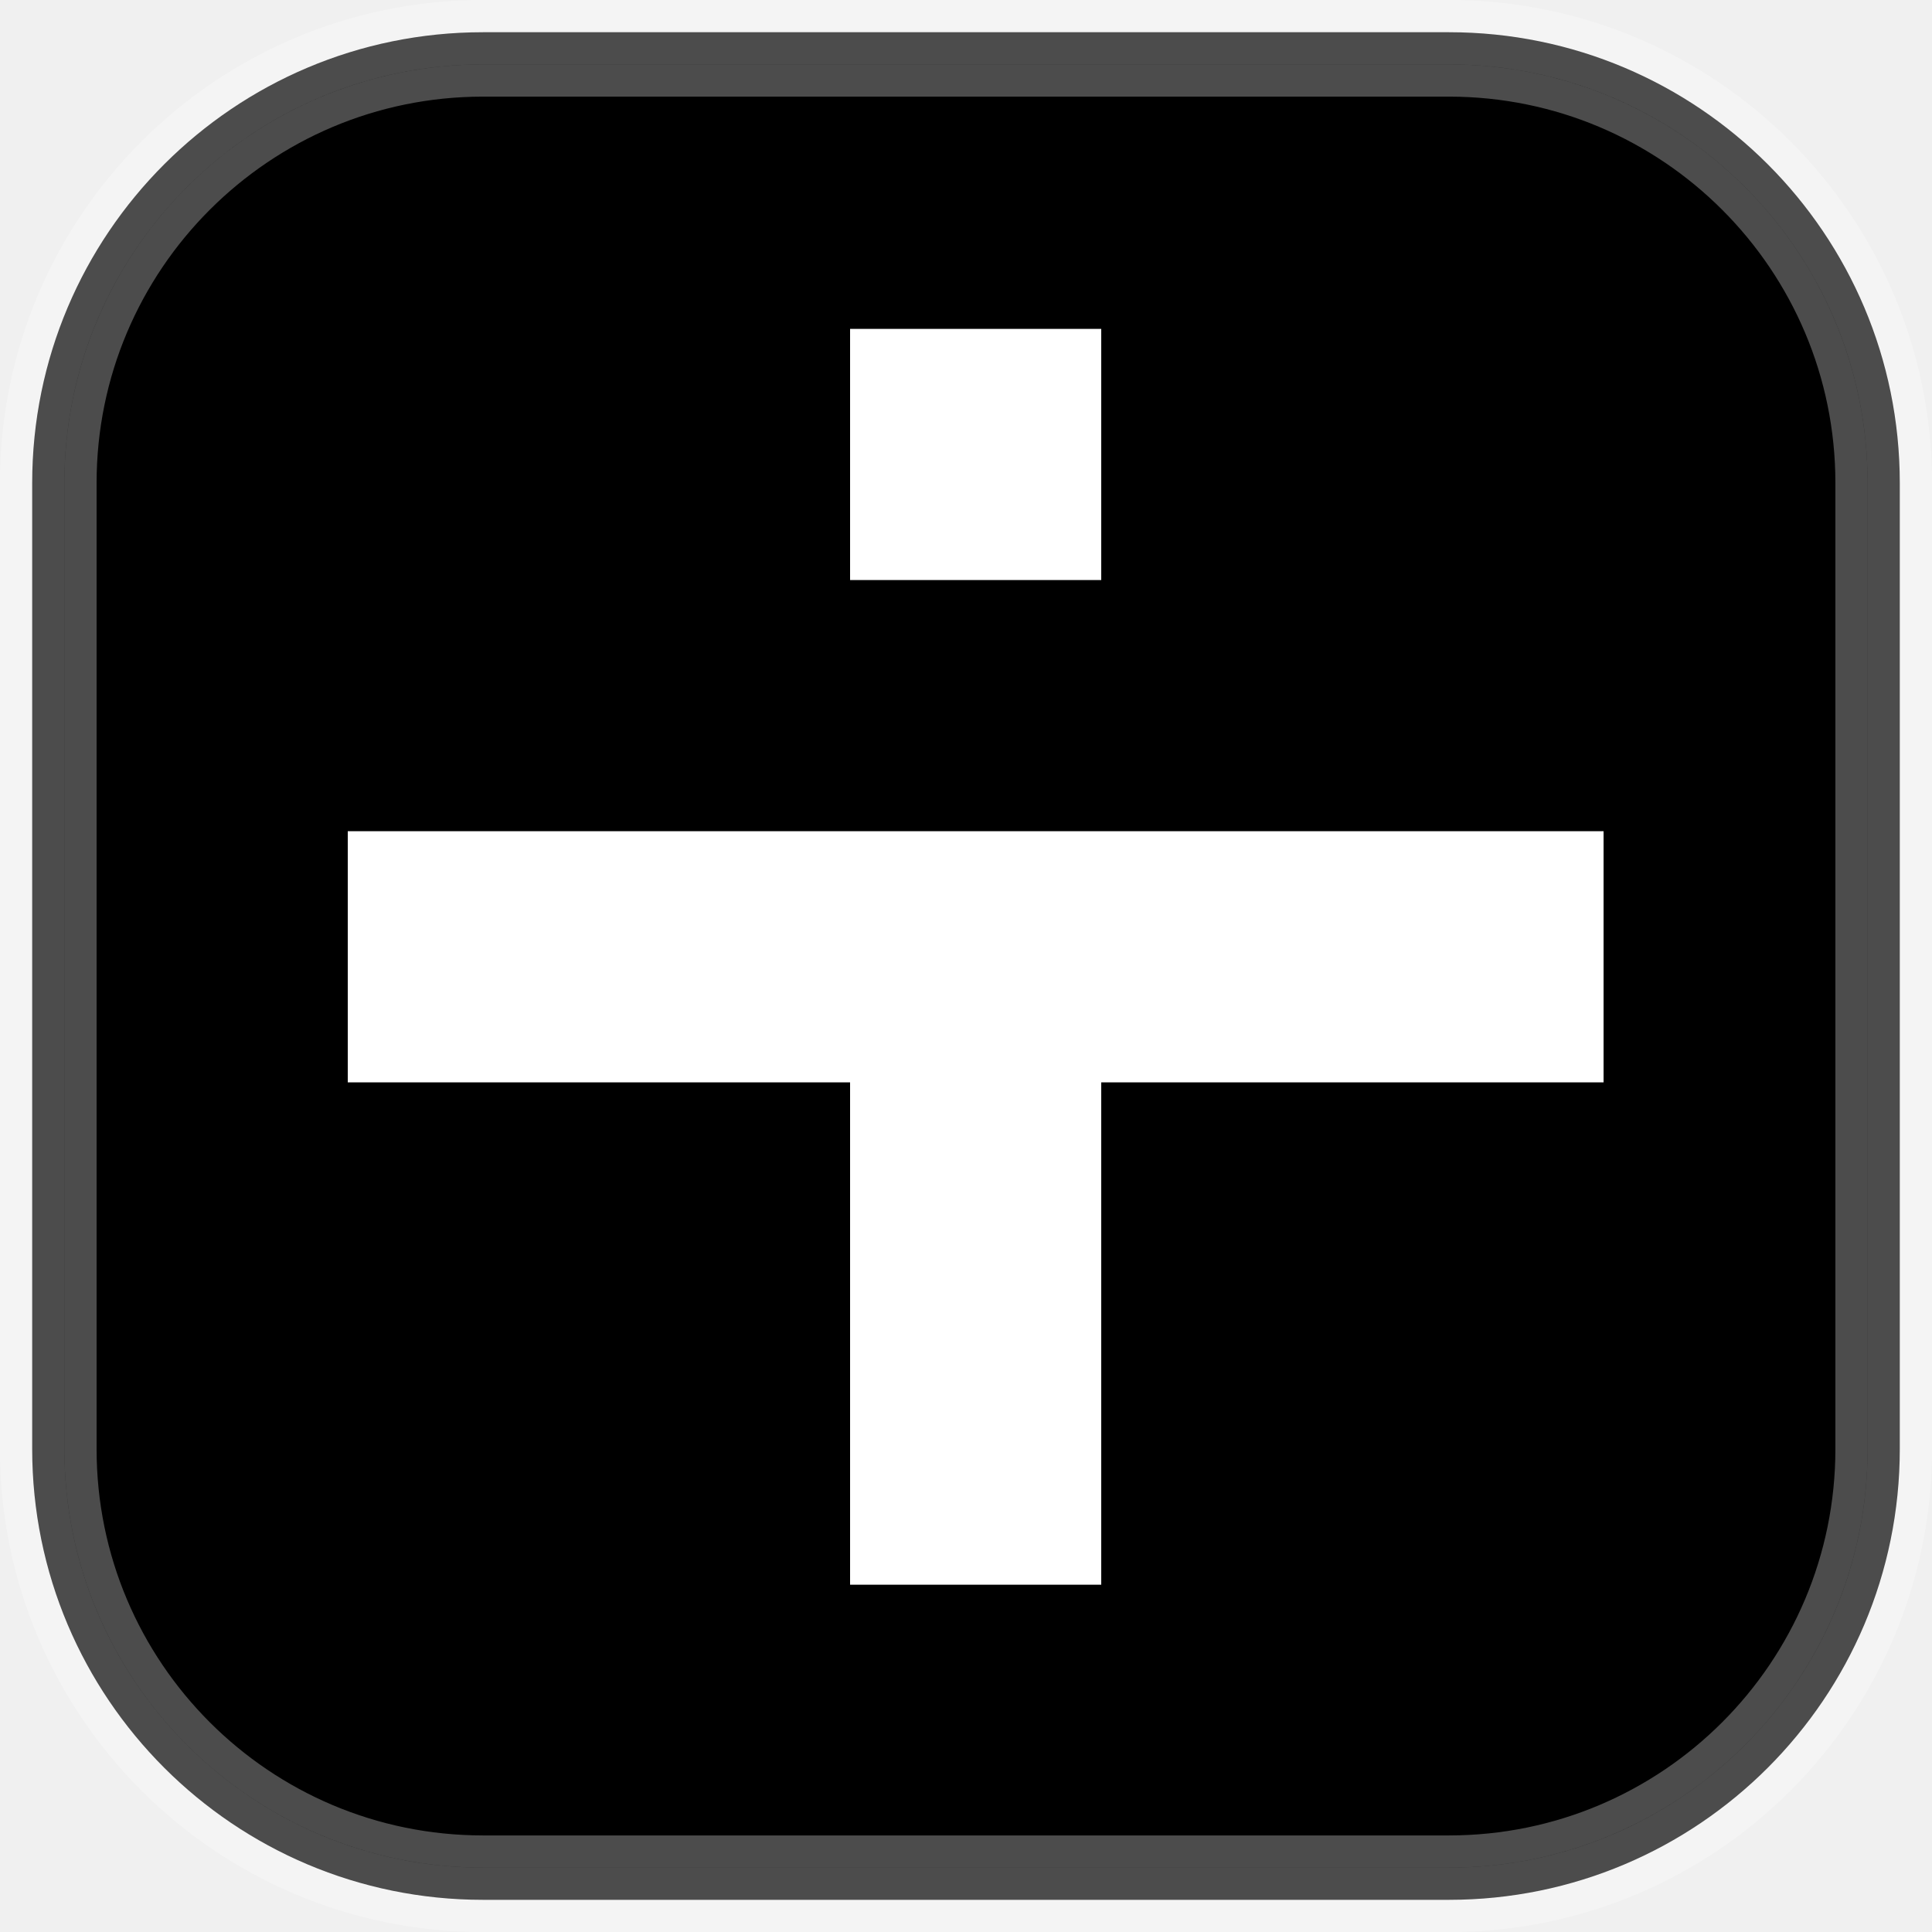
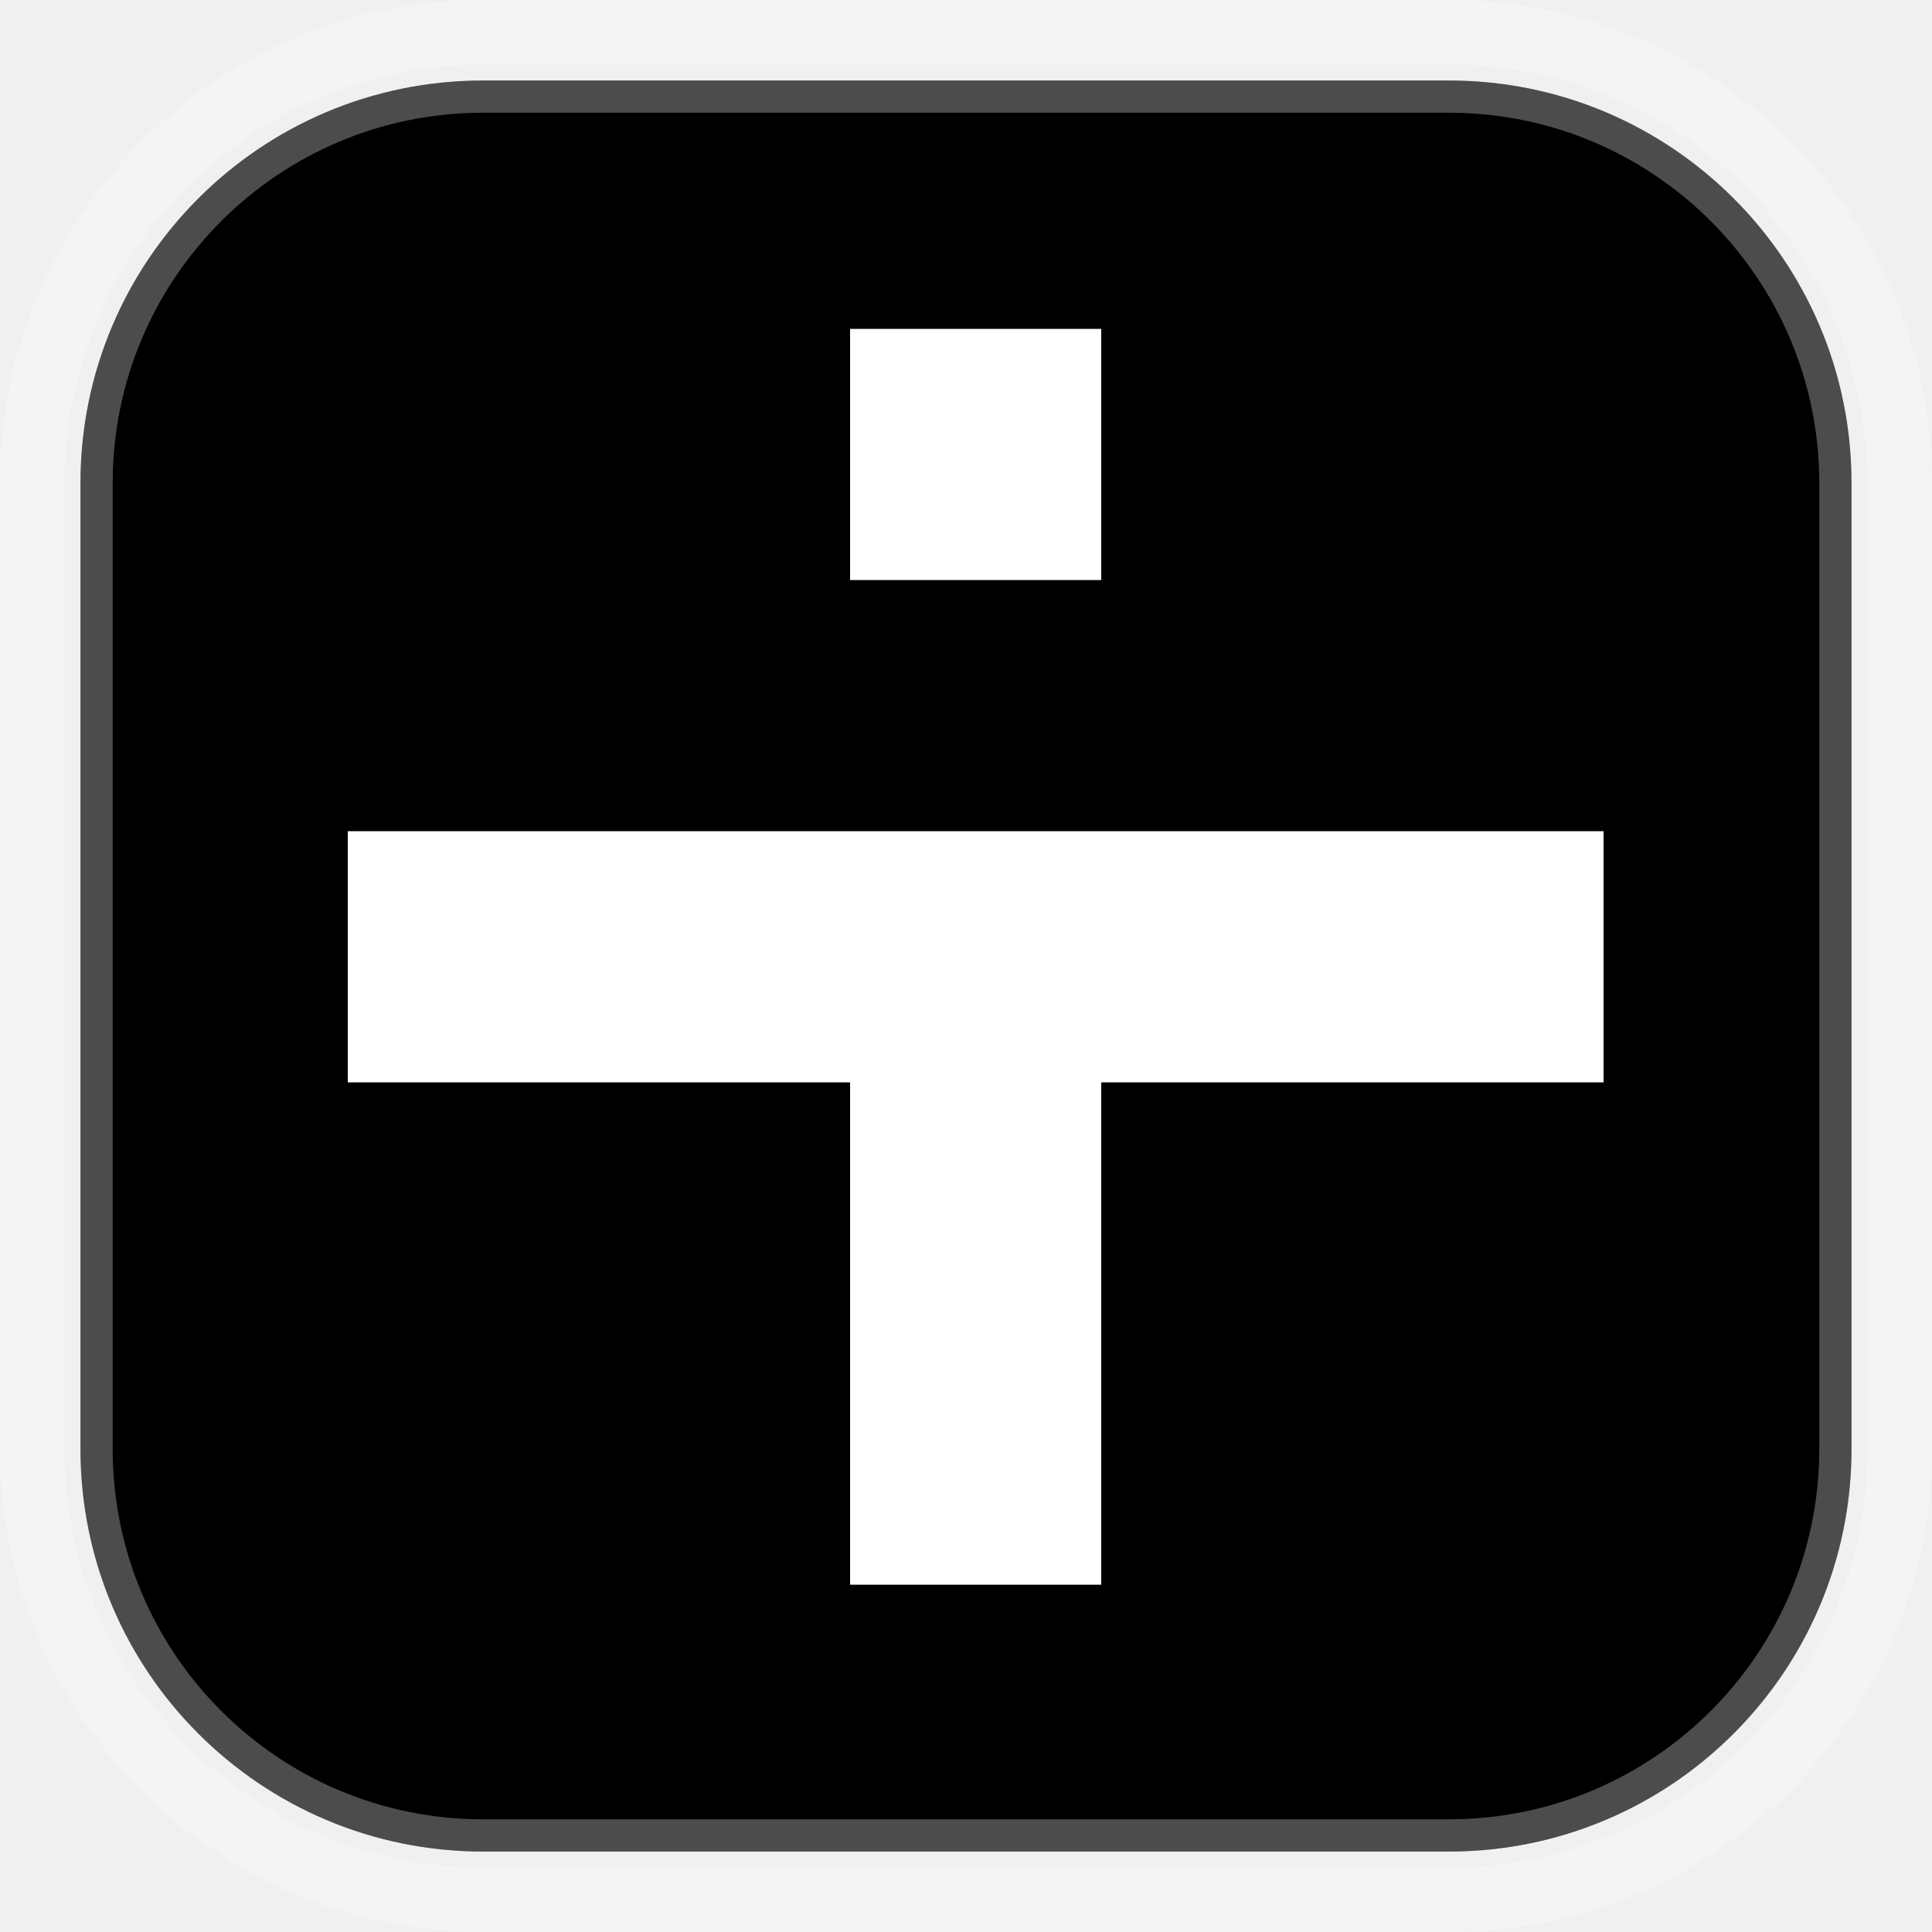
<svg xmlns="http://www.w3.org/2000/svg" width="100" height="100" viewBox="0 0 100 100" fill="none">
  <g clip-path="url(#clip0_921_963)">
-     <path d="M74.999 1.668L24.999 1.668C12.113 1.668 1.666 12.115 1.666 25.001L1.666 75.001C1.666 87.888 12.113 98.335 24.999 98.335H74.999C87.886 98.335 98.333 87.888 98.333 75.001V25.001C98.333 12.115 87.886 1.668 74.999 1.668Z" fill="black" stroke="white" stroke-opacity="0.3" stroke-width="3.333" />
+     <path d="M74.999 1.668L24.999 1.668C12.113 1.668 1.666 12.115 1.666 25.001L1.666 75.001C1.666 87.888 12.113 98.335 24.999 98.335H74.999C87.886 98.335 98.333 87.888 98.333 75.001V25.001C98.333 12.115 87.886 1.668 74.999 1.668Z" stroke="white" stroke-opacity="0.3" stroke-width="3.333" />
+     <path d="M74.999 4.168L24.999 4.168C13.493 4.168 4.166 13.495 4.166 25.001L4.166 75.001C4.166 86.507 13.493 95.835 24.999 95.835H74.999C86.505 95.835 95.833 86.507 95.833 75.001V25.001C95.833 13.495 86.505 4.168 74.999 4.168Z" fill="black" />
+     <path d="M24.999 5.001L74.999 5.001C86.045 5.001 94.999 13.955 94.999 25.001V75.001C94.999 86.047 86.045 95.001 74.999 95.001H24.999C13.954 95.001 4.999 86.047 4.999 75.001L4.999 25.001C4.999 13.956 13.954 5.001 24.999 5.001Z" stroke="white" stroke-opacity="0.3" stroke-width="1.667" />
    <path d="M57 17.023H44V30.023H57V17.023Z" fill="white" />
    <path d="M18 43.023V56.023H44V82.024H57V56.023H83V43.023H18Z" fill="white" />
-     <path d="M74.999 4.168L24.999 4.168C13.493 4.168 4.166 13.495 4.166 25.001L4.166 75.001C4.166 86.507 13.493 95.835 24.999 95.835H74.999C86.505 95.835 95.833 86.507 95.833 75.001V25.001C95.833 13.495 86.505 4.168 74.999 4.168Z" stroke="white" stroke-opacity="0.3" stroke-width="1.667" />
  </g>
  <defs>
    <clipPath id="clip0_921_963">
      <rect width="100" height="100" fill="white" />
    </clipPath>
  </defs>
</svg>
